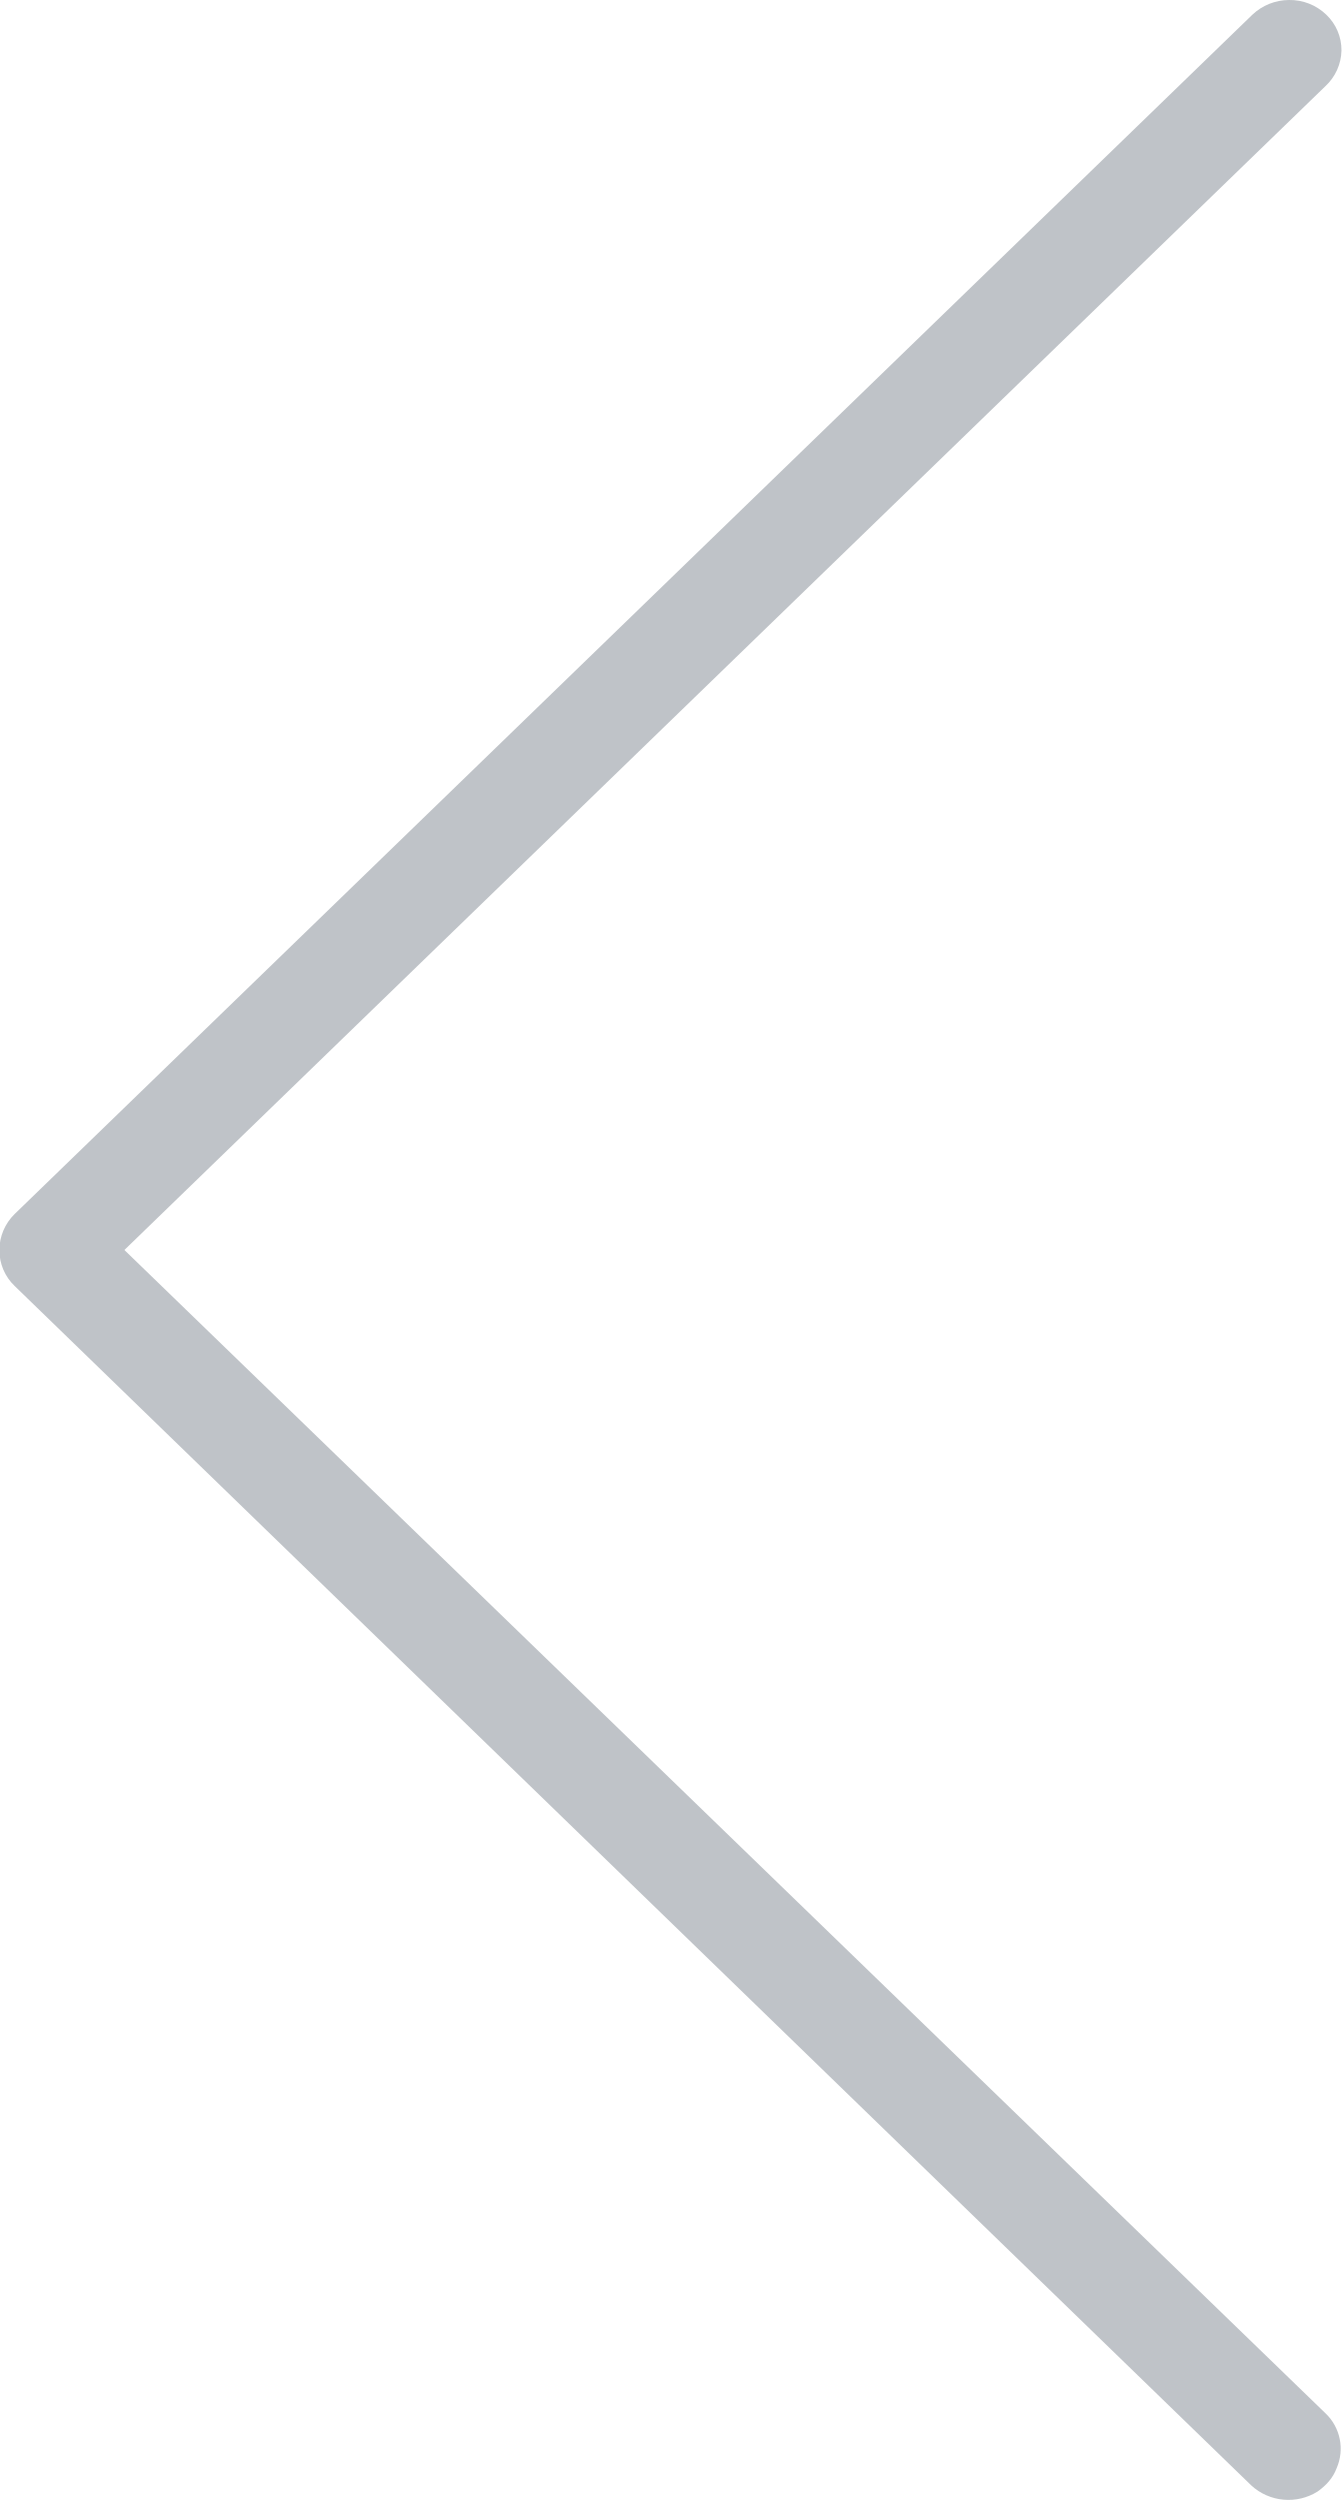
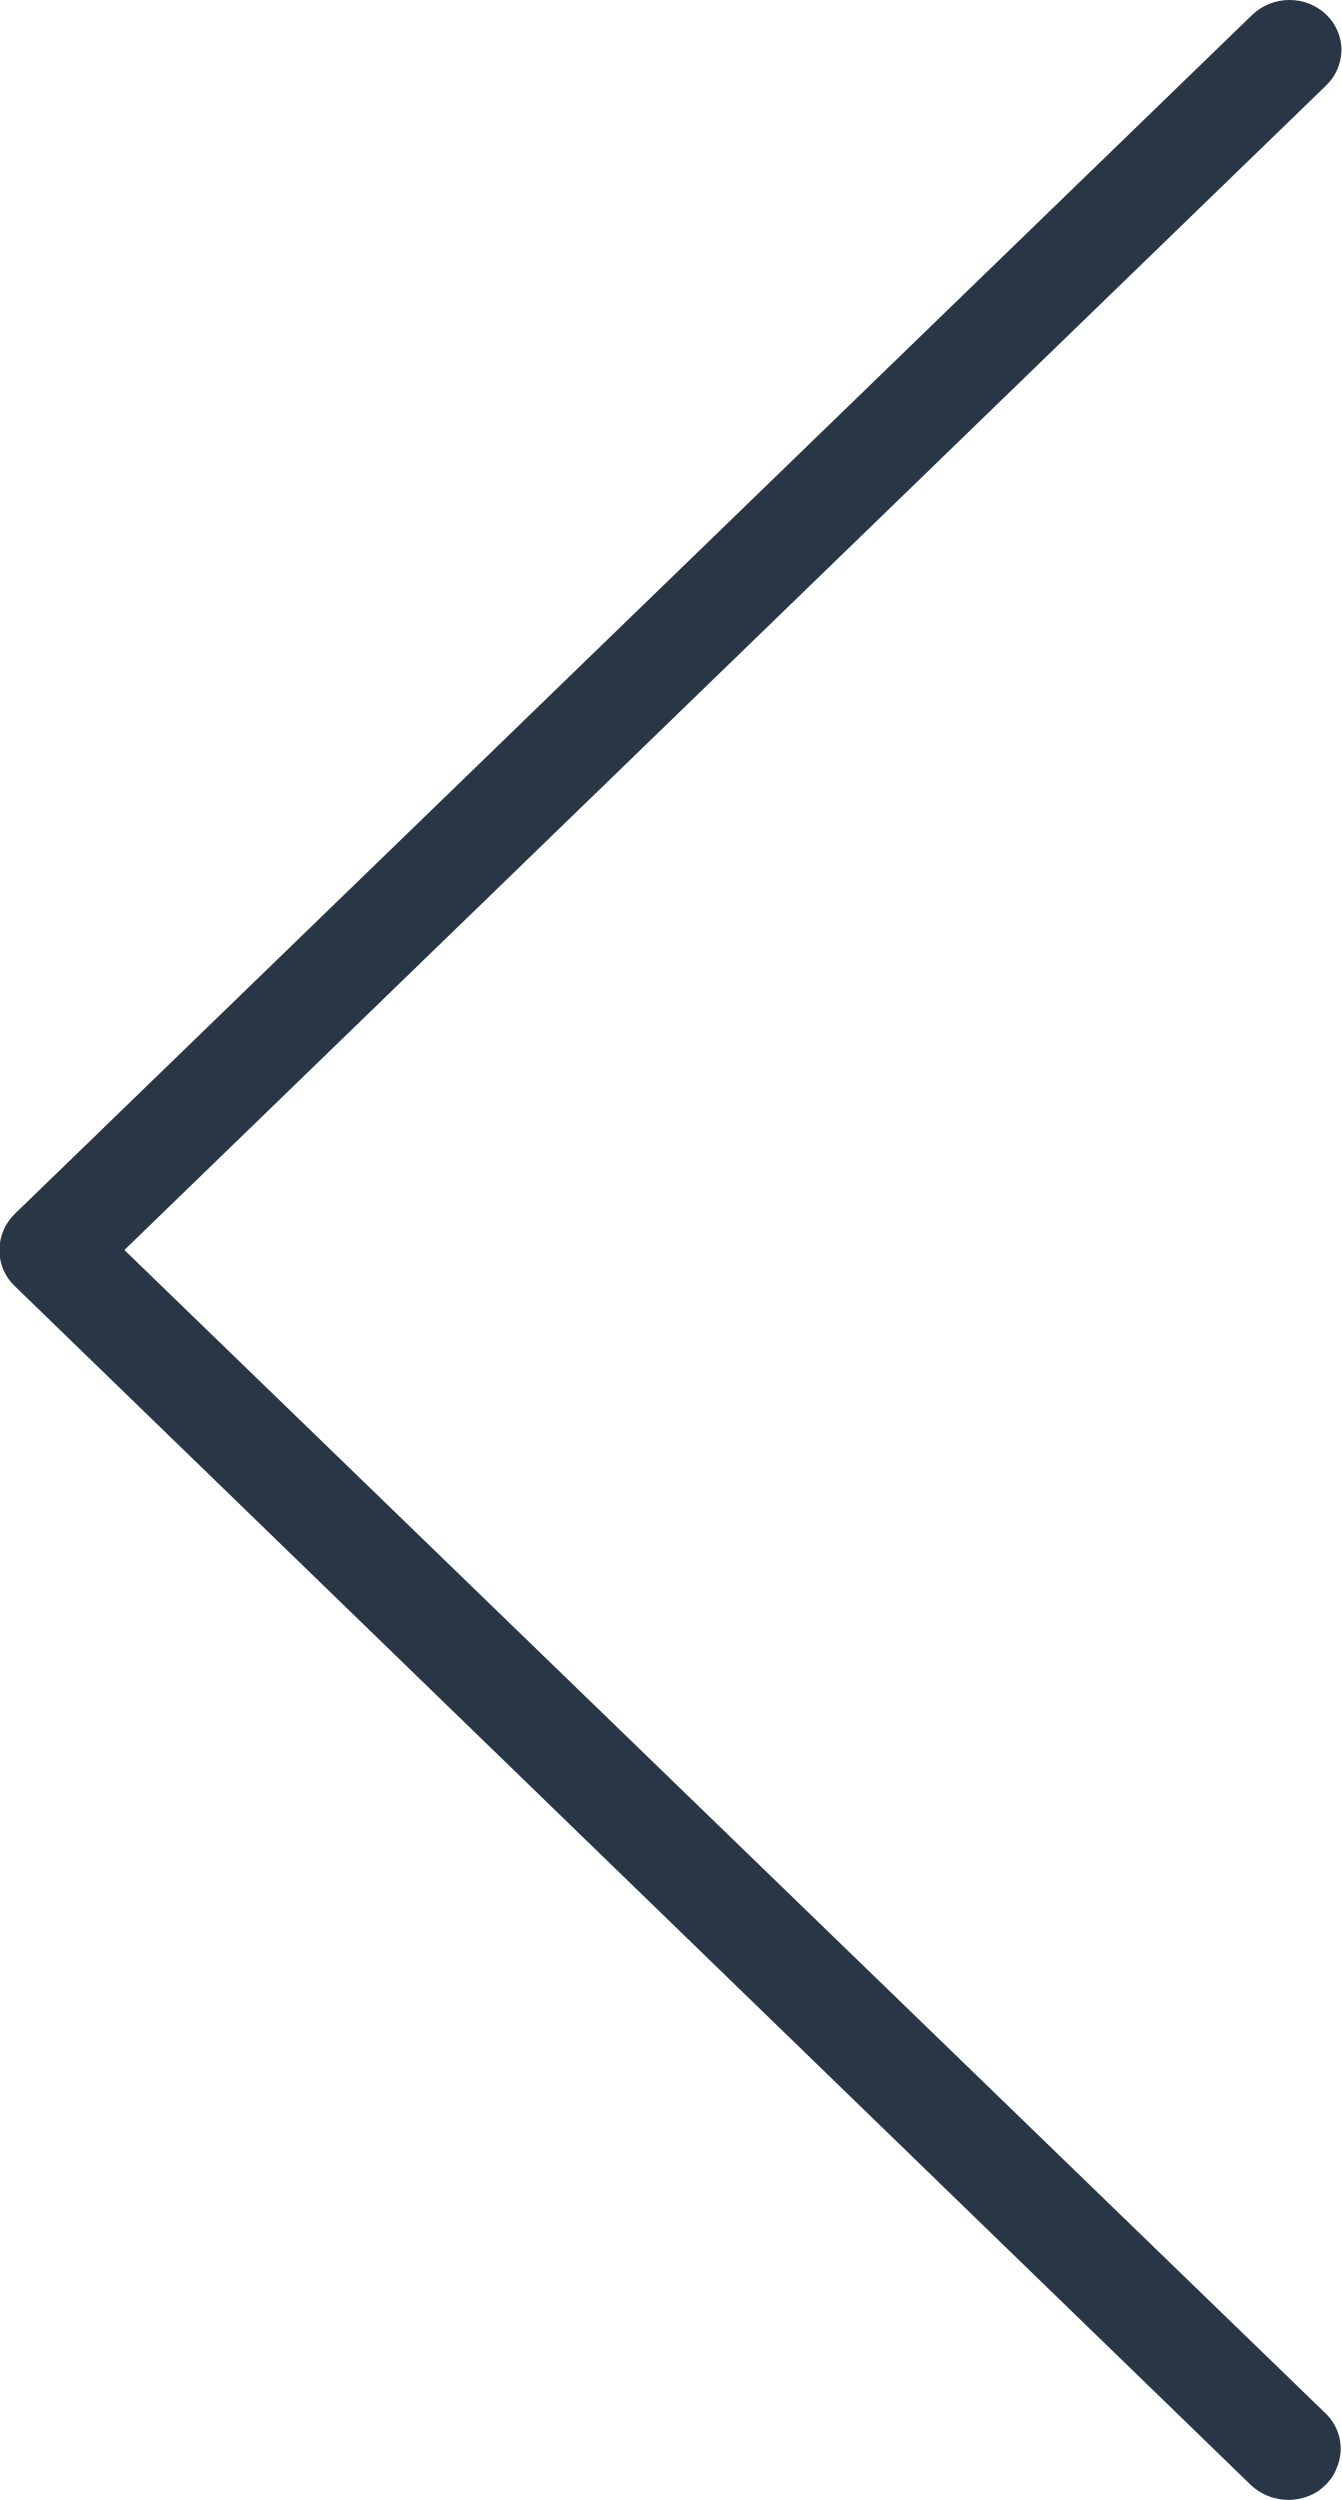
- <svg xmlns="http://www.w3.org/2000/svg" fill="none" height="41" width="22">
-   <path d="M2.04 20.5l19.7-19.09A.82.82 0 0022 .83a.8.8 0 00-.25-.59.86.86 0 00-.61-.24.88.88 0 00-.6.24L.24 19.91a.83.83 0 00-.25.59.81.81 0 00.25.59l20.28 19.67a.9.9 0 001.09.1c.14-.1.25-.22.31-.38a.8.8 0 00-.18-.9z" fill="#283645" opacity=".3" />
+ <svg xmlns="http://www.w3.org/2000/svg" width="22" height="41" viewBox="0 0 22 41">
+   <path d="M2.04 20.5l19.7-19.09A.82.82 0 0022 .83a.8.8 0 00-.25-.59.86.86 0 00-.61-.24.88.88 0 00-.6.24L.24 19.91a.83.83 0 00-.25.59.81.81 0 00.25.59l20.28 19.67a.9.9 0 001.09.1c.14-.1.25-.22.31-.38a.8.8 0 00-.18-.9z" fill="#283645" />
</svg>
